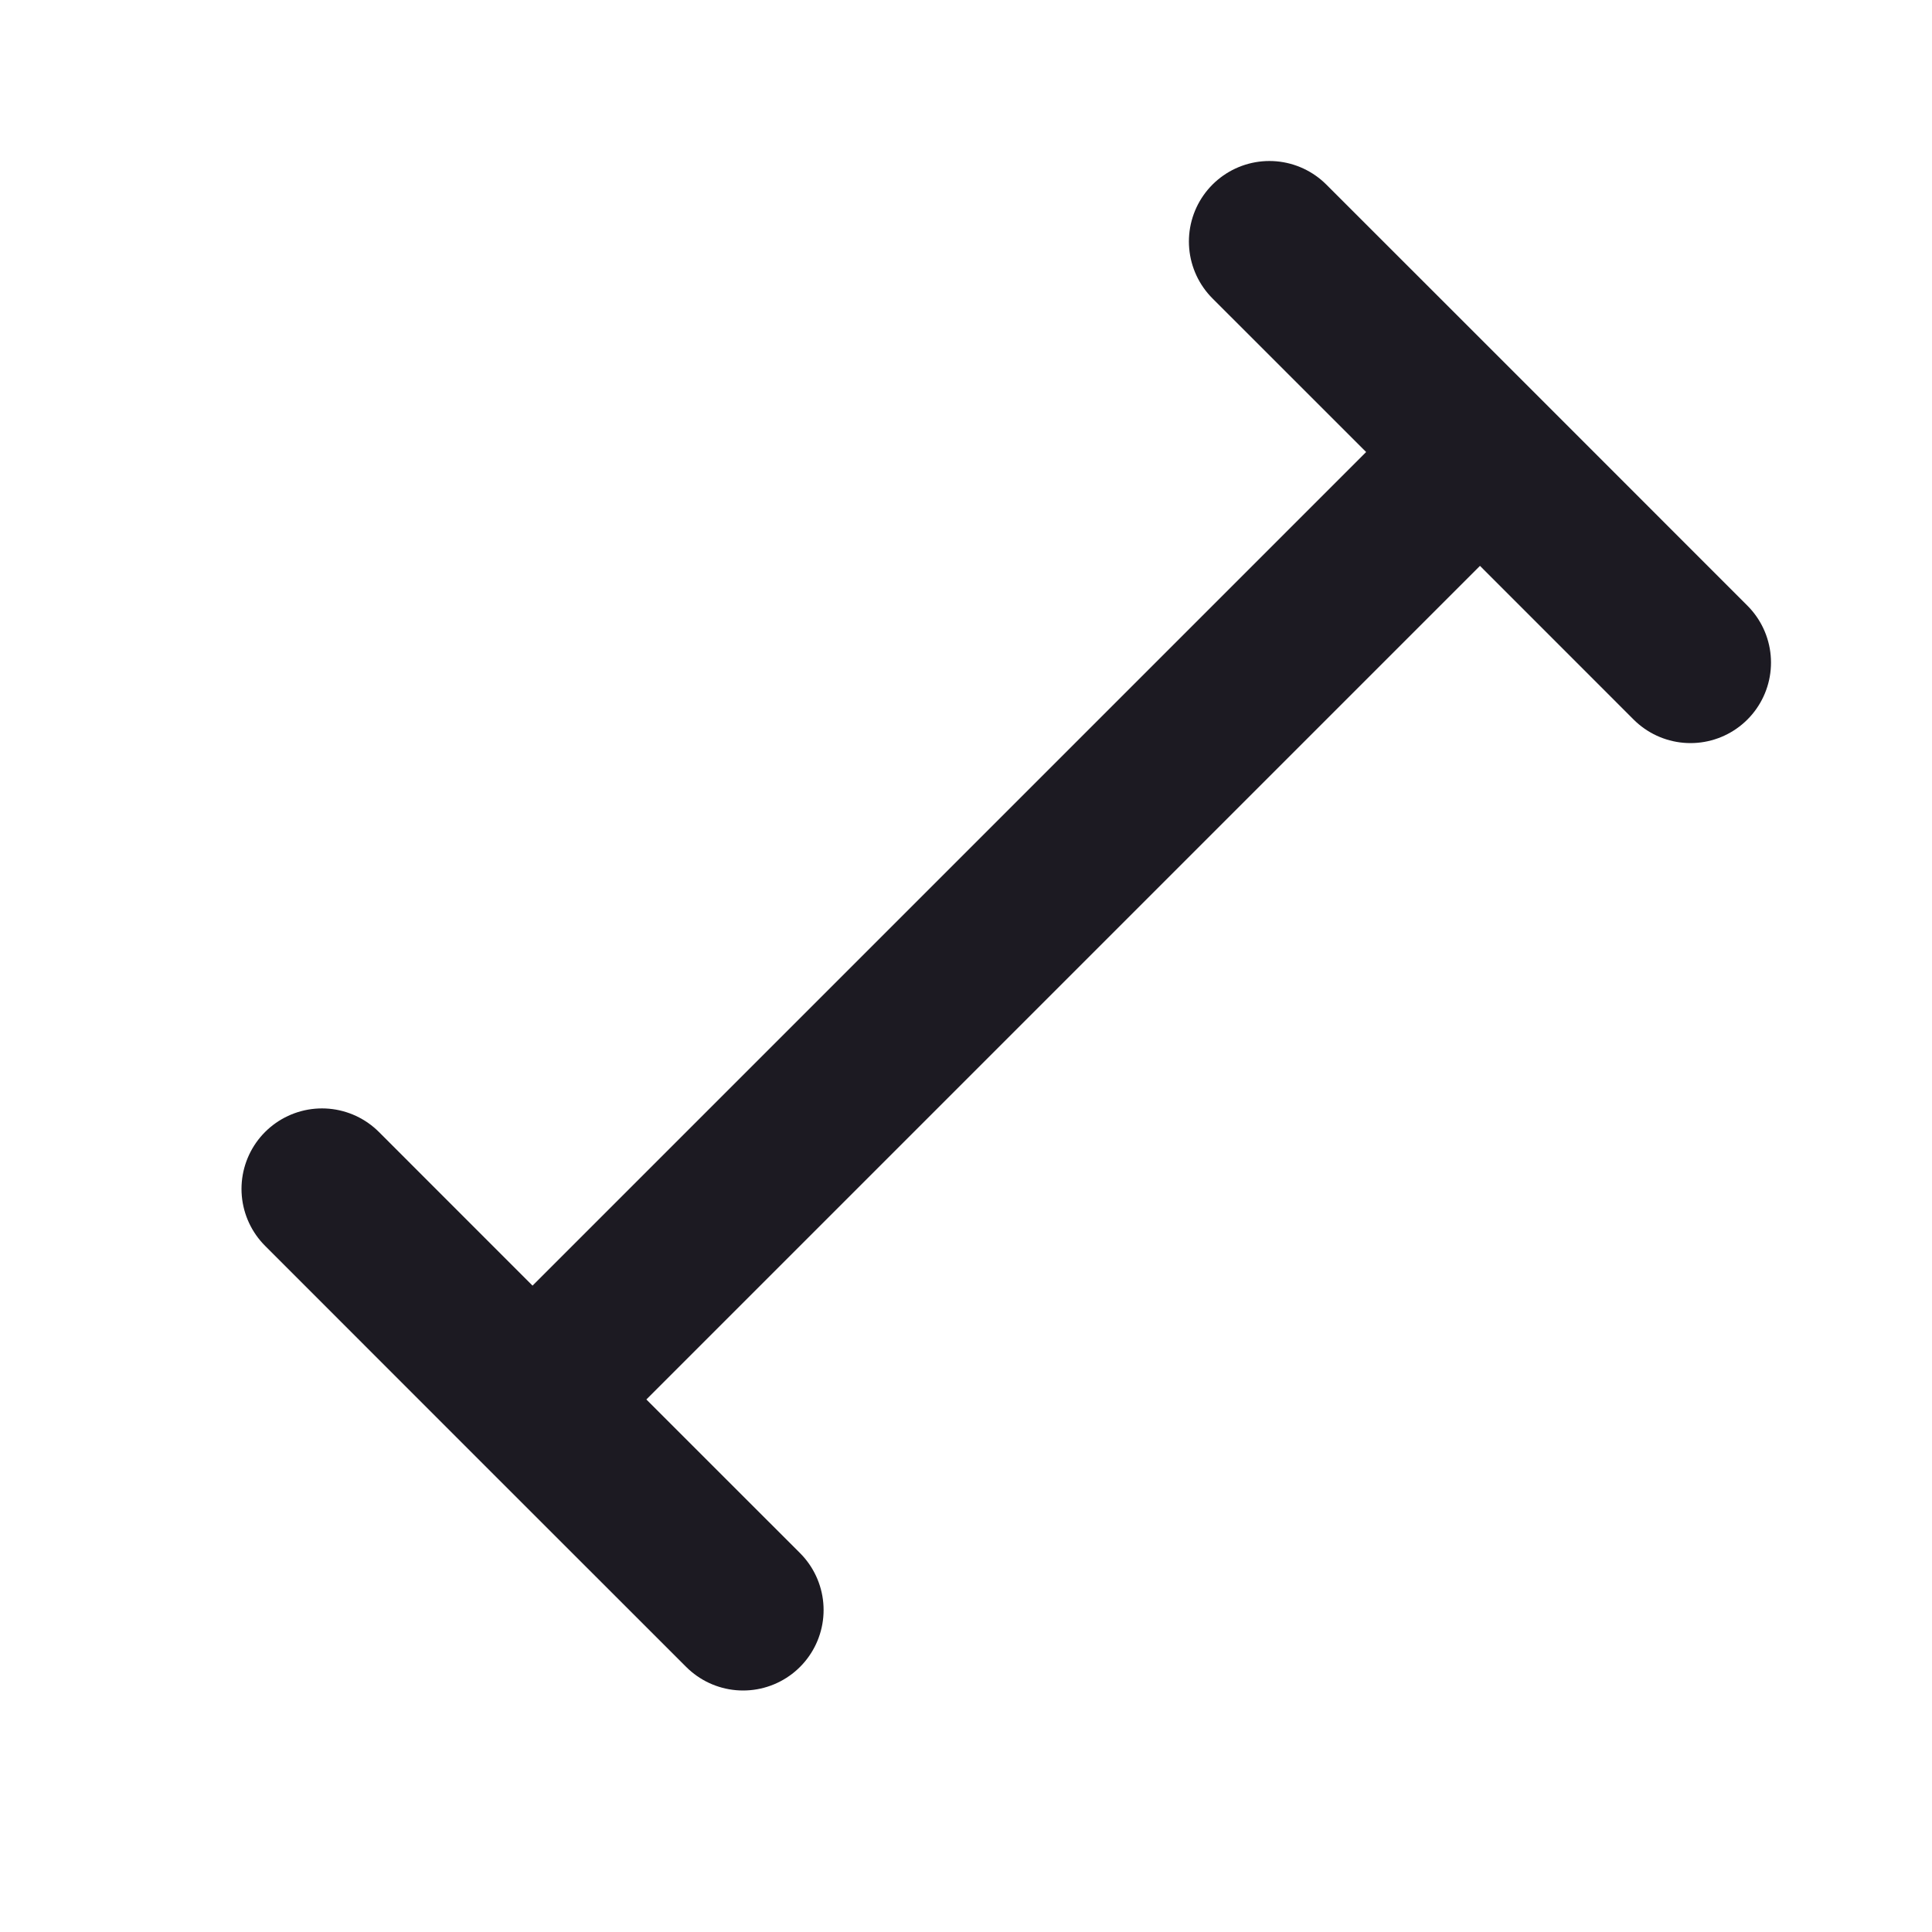
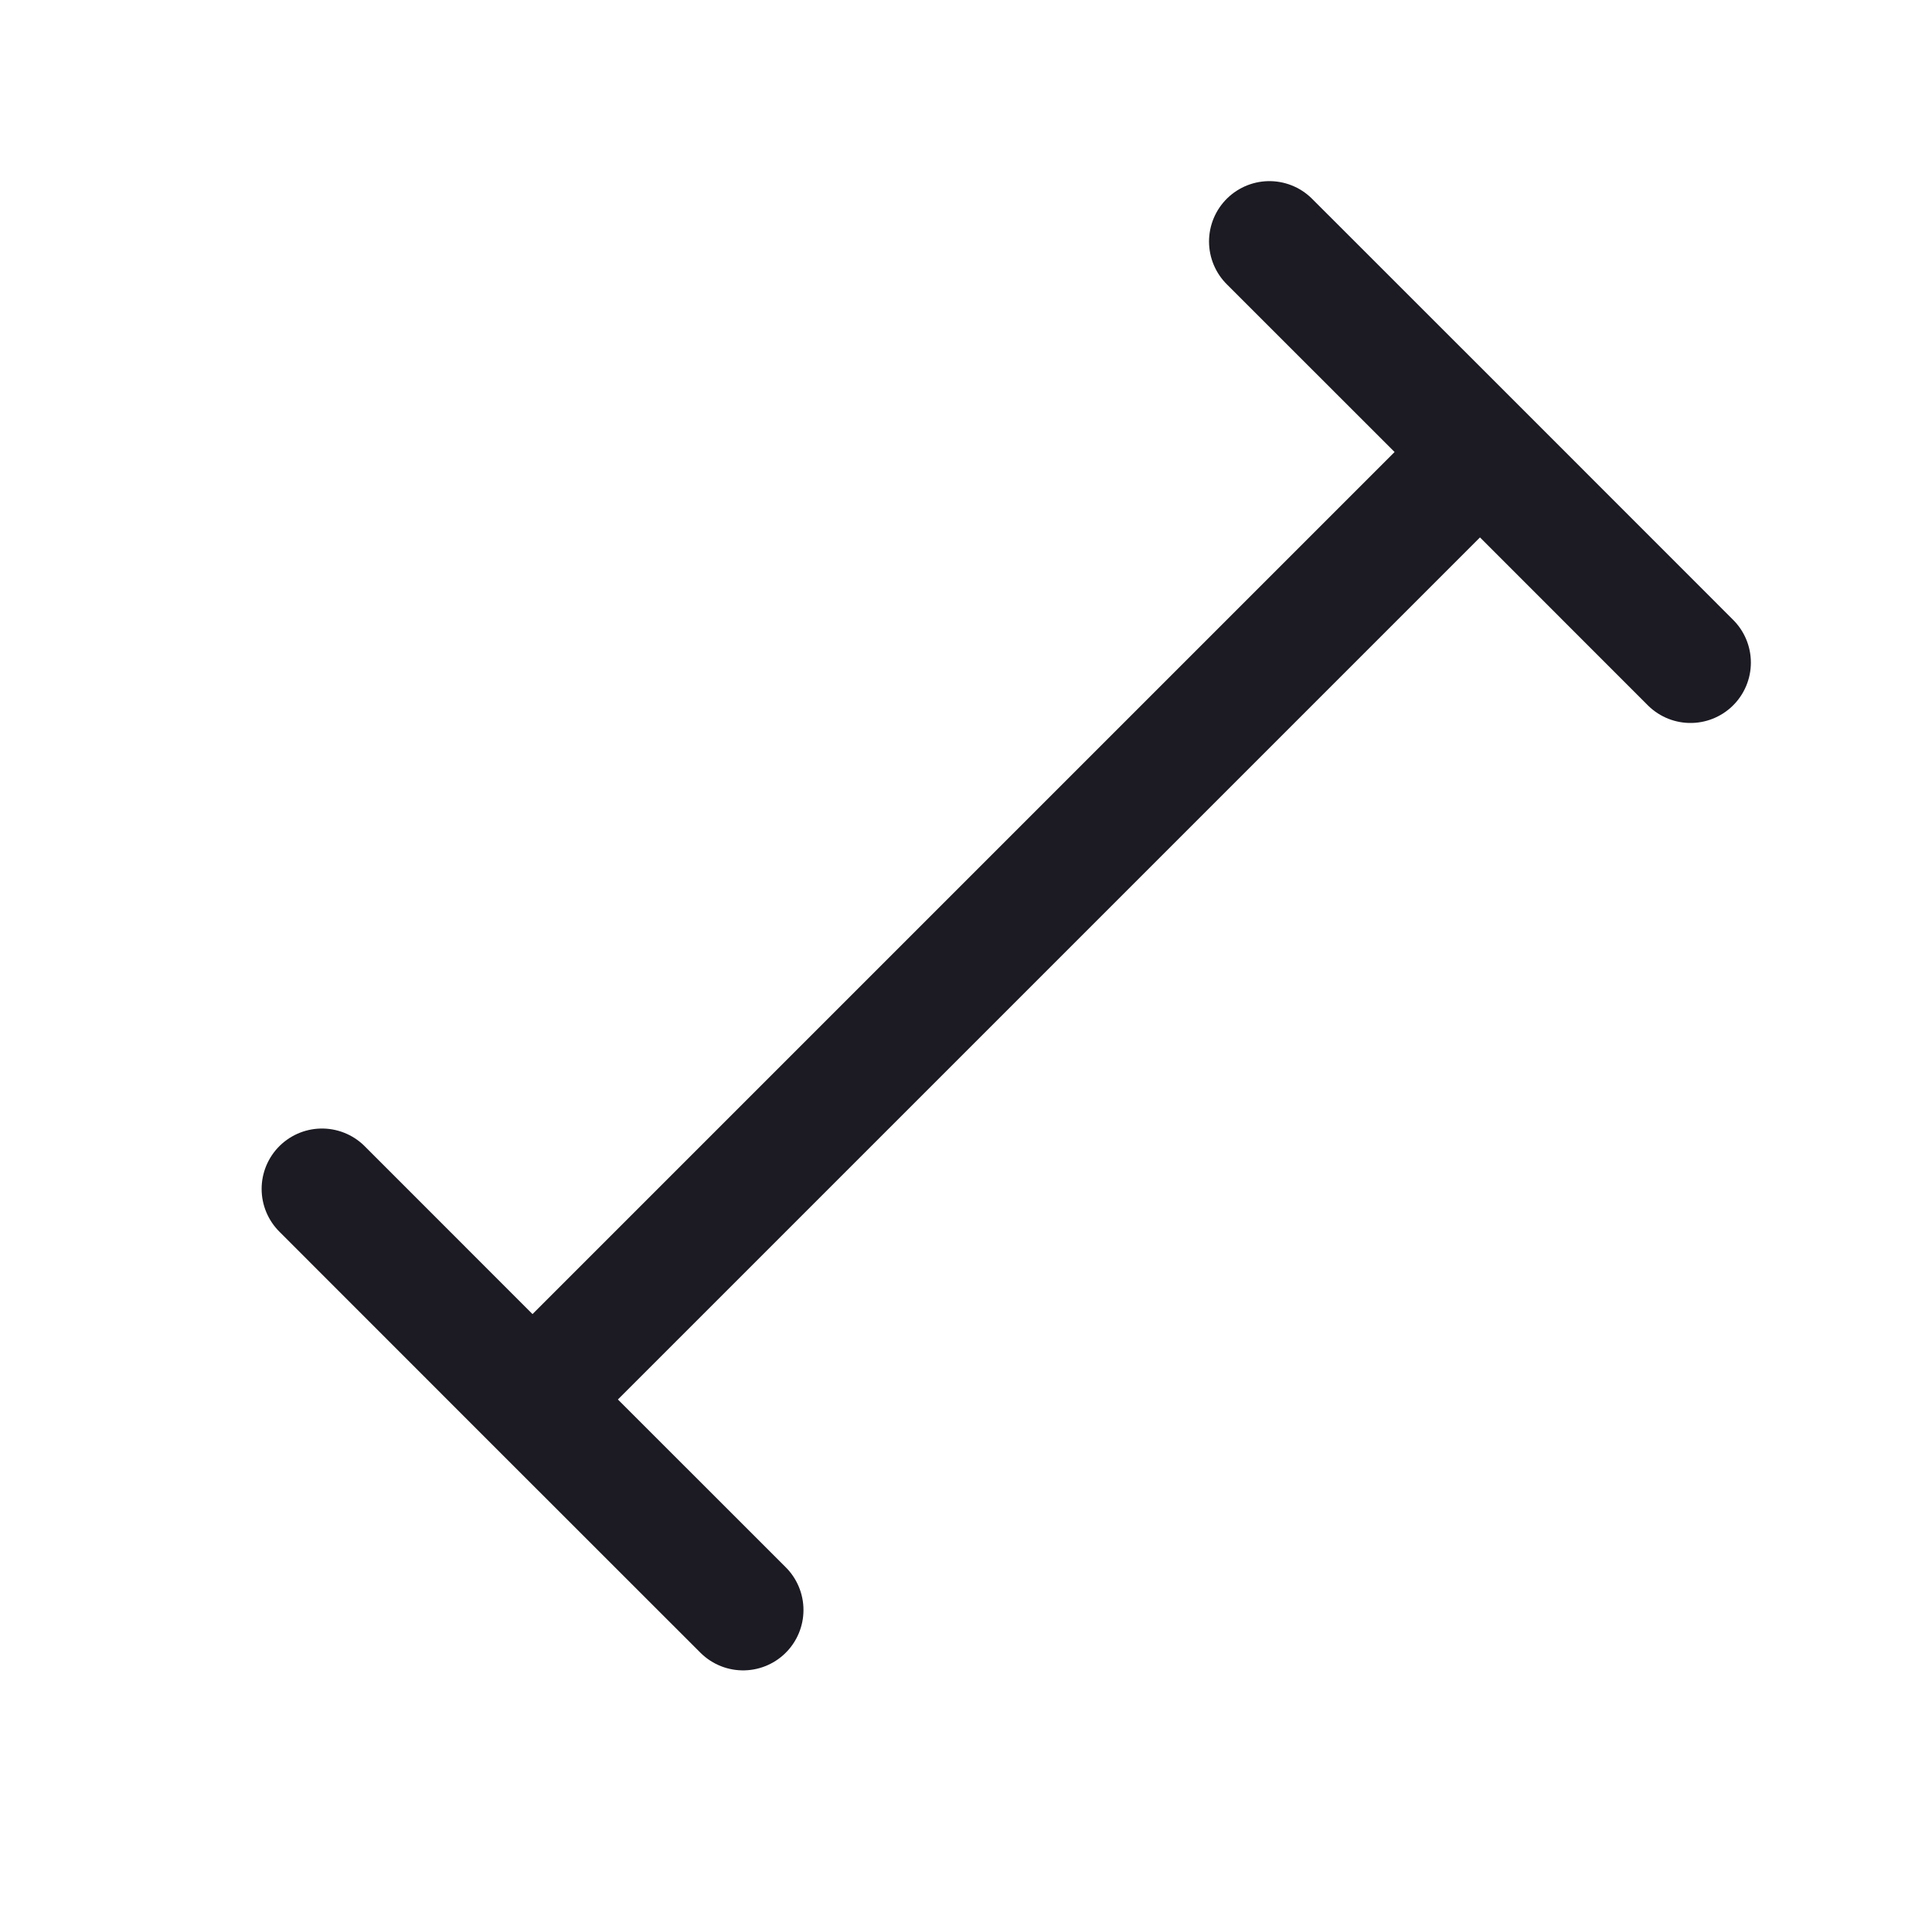
<svg xmlns="http://www.w3.org/2000/svg" width="24" height="24" viewBox="0 0 24 24" fill="none">
-   <path d="M6.615 17.385L18.385 5.615M6.615 17.385L4 14.769M6.615 17.385L9.231 20M18.385 5.615L15.769 3M18.385 5.615L21 8.231" stroke="#1C1A22" stroke-width="2" stroke-linecap="round" />
+   <path d="M6.615 17.385L18.385 5.615M6.615 17.385L4 14.769M6.615 17.385L9.231 20M18.385 5.615L15.769 3M18.385 5.615L21 8.231" stroke="#1C1A22" stroke-width="1.5" stroke-linecap="round" />
</svg>
